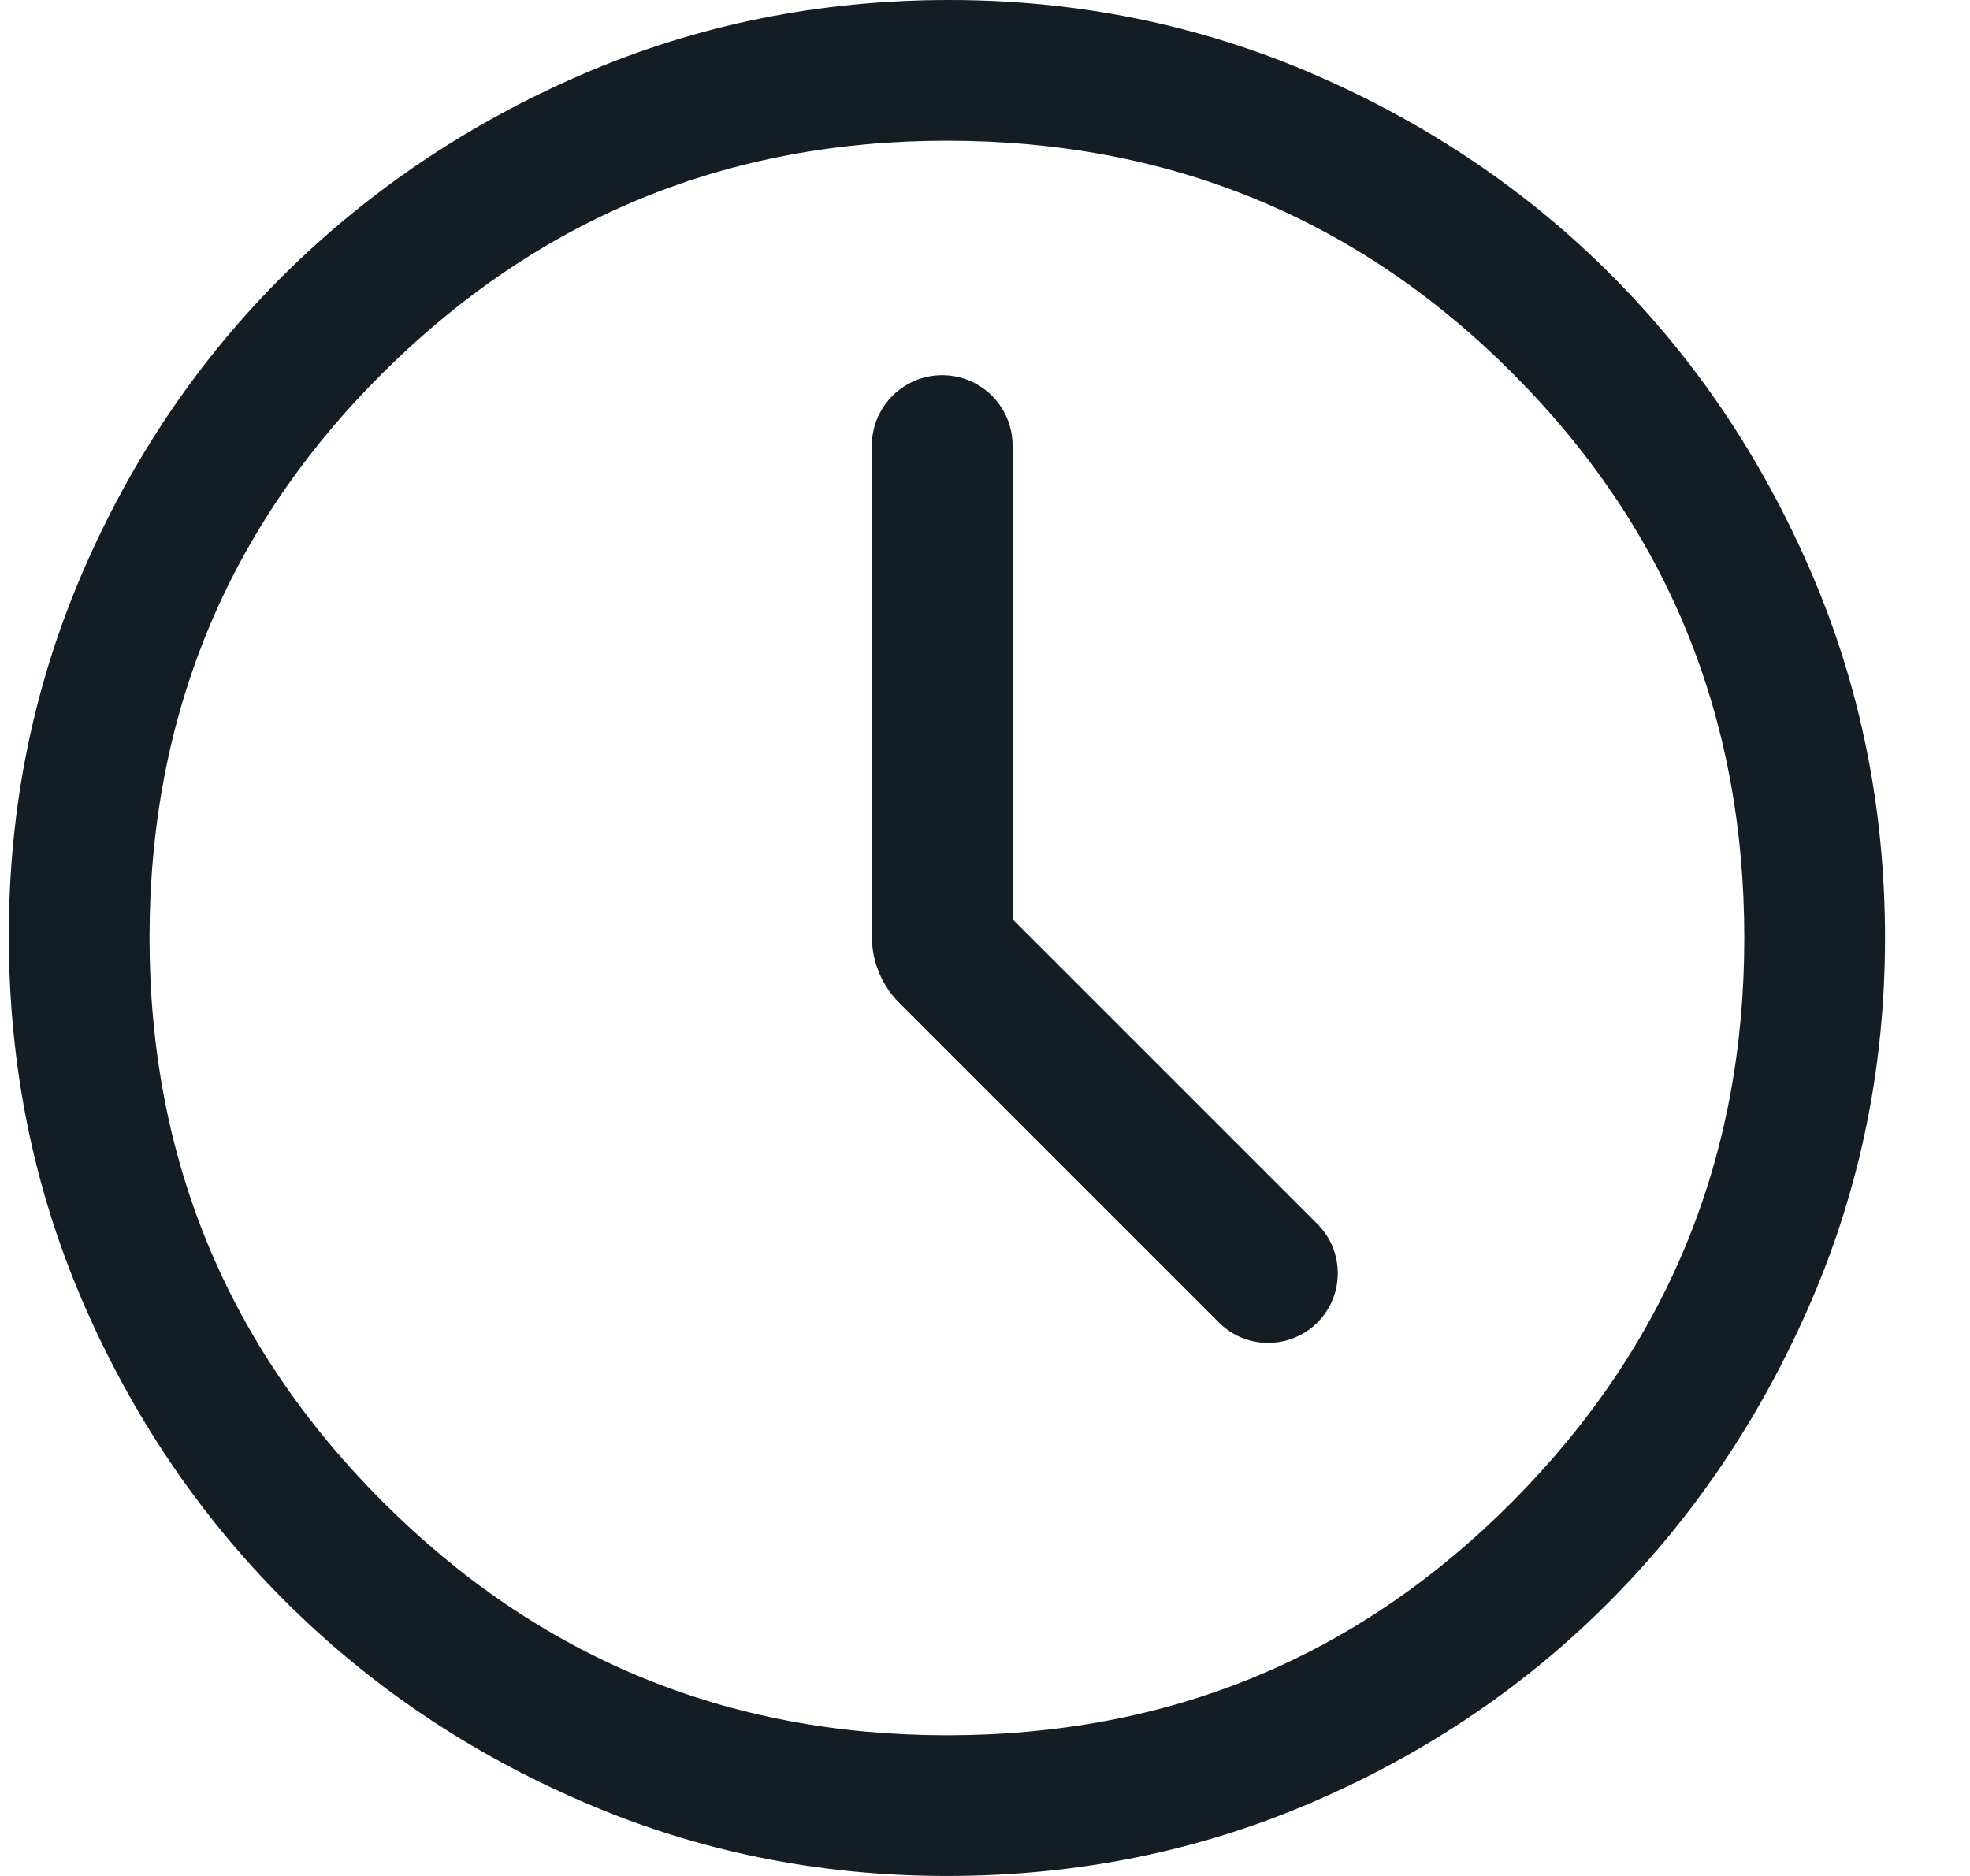
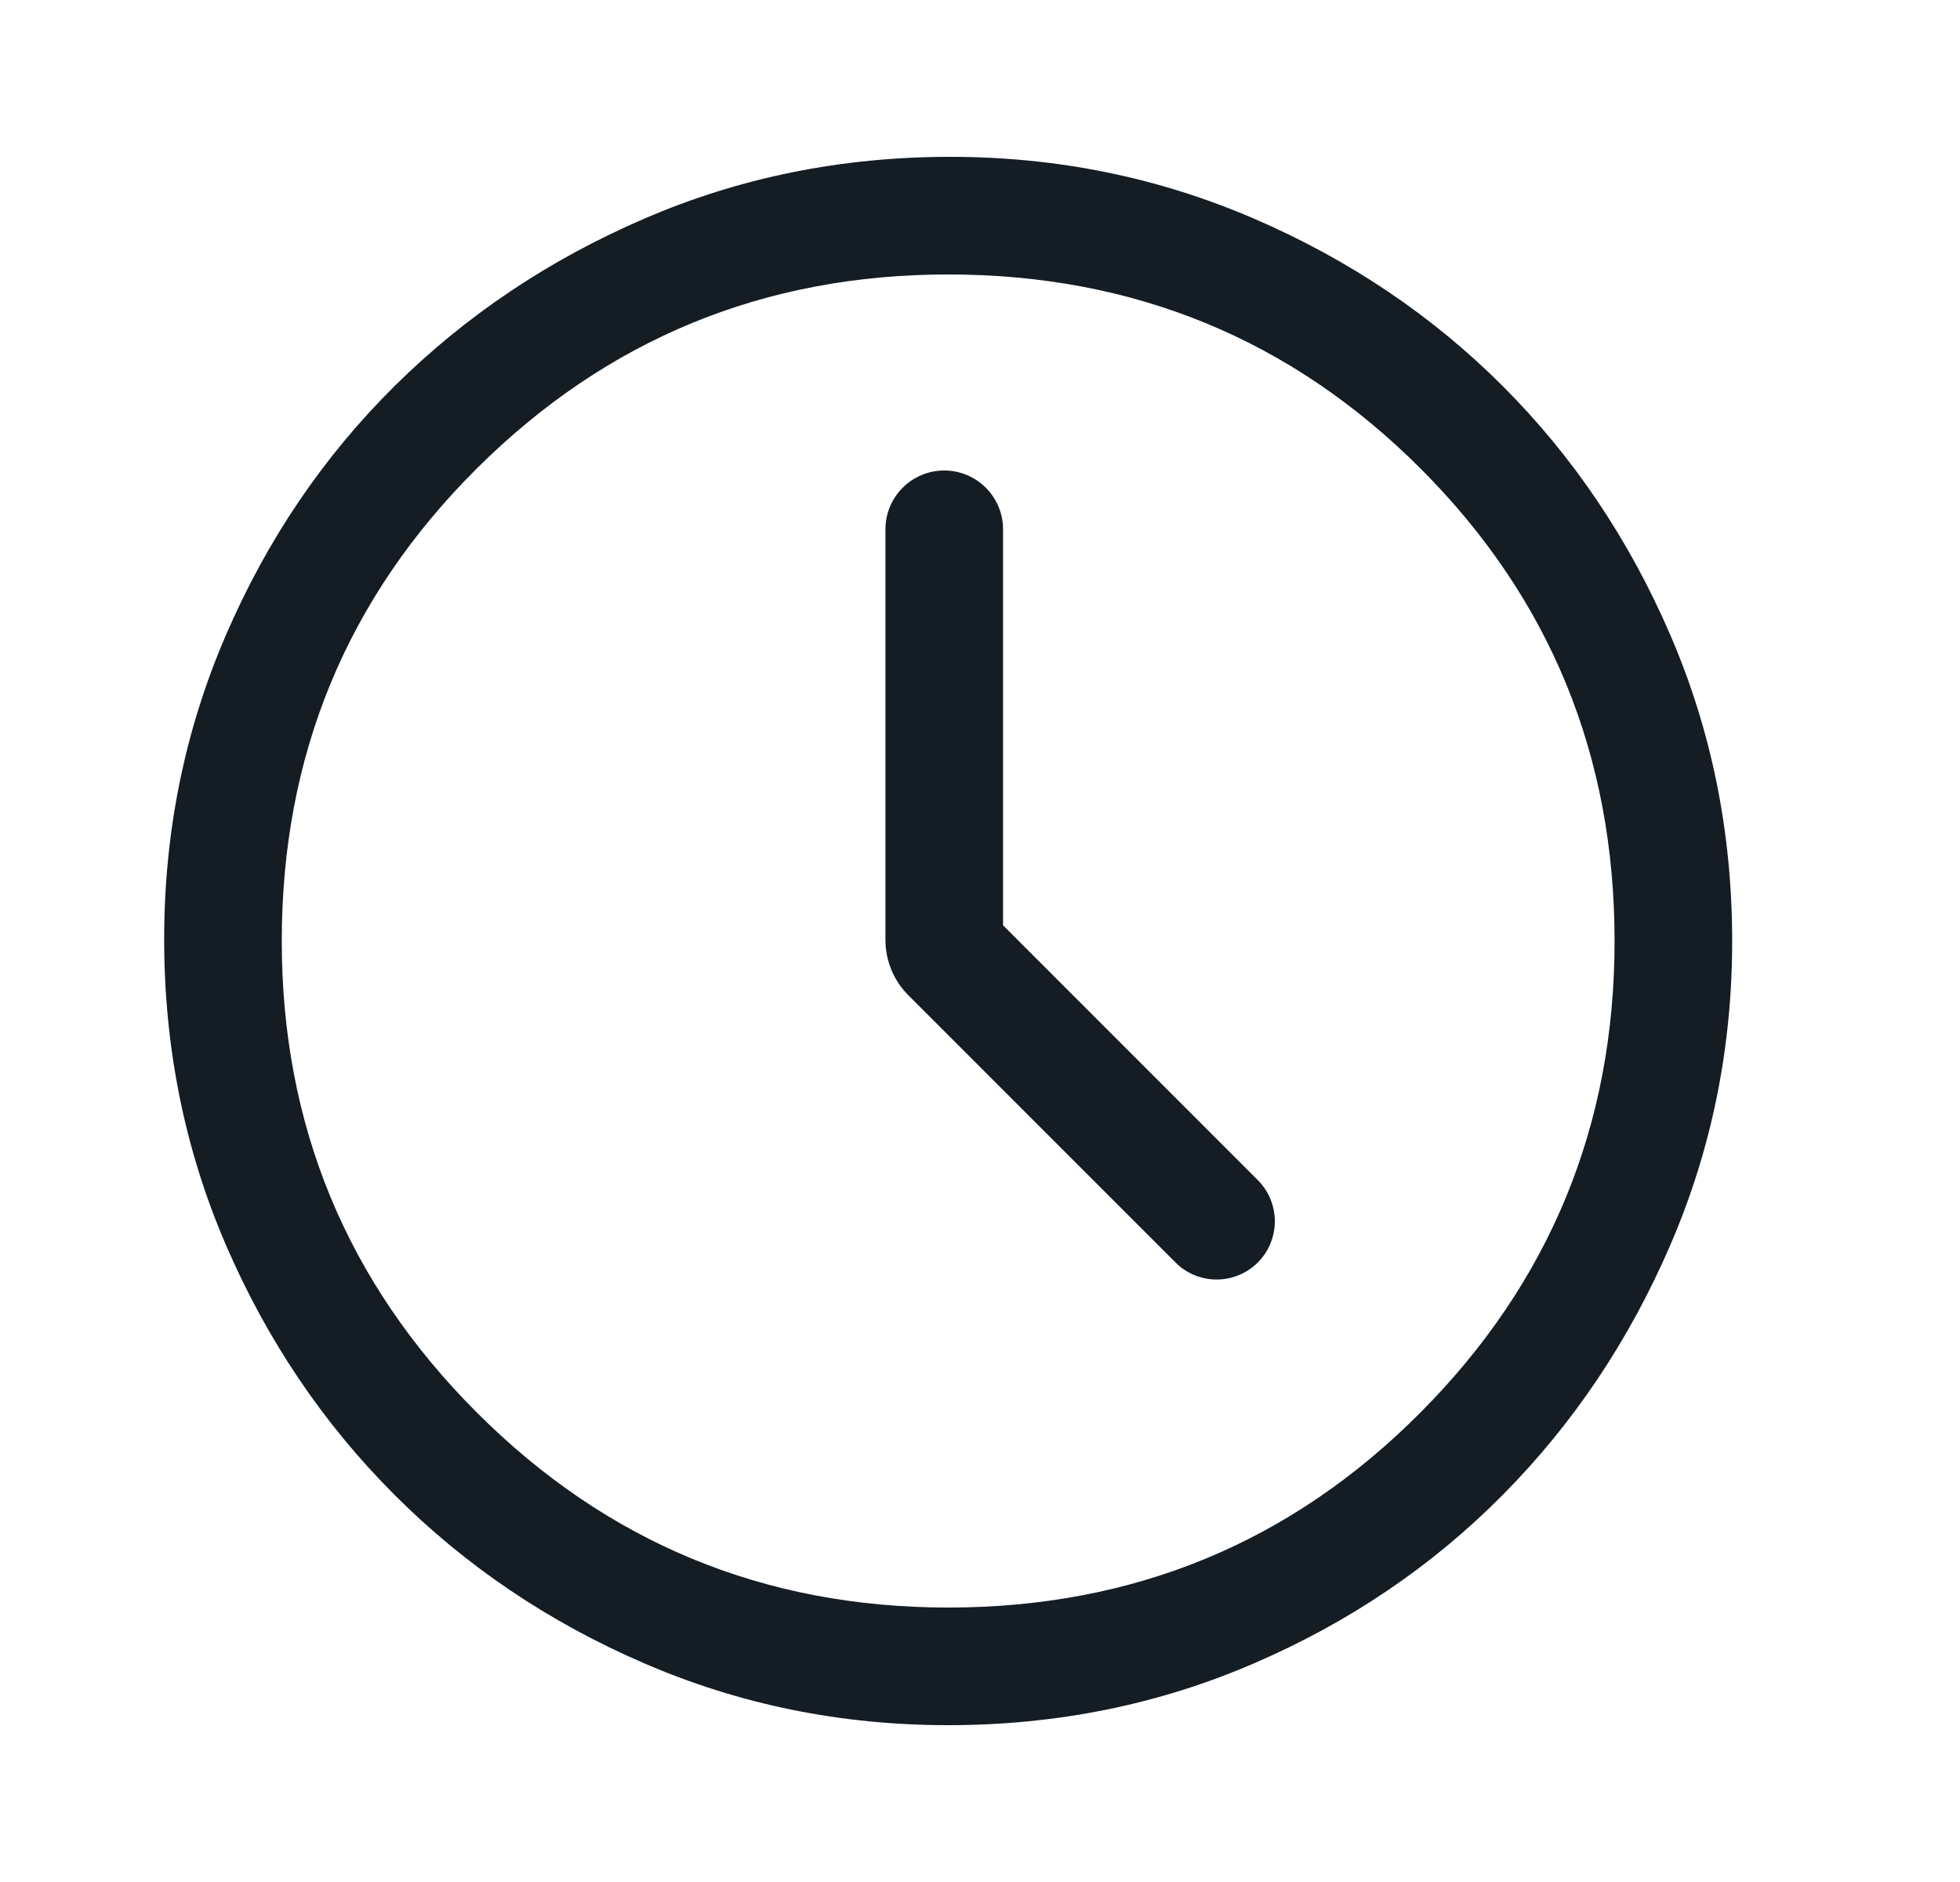
- <svg xmlns="http://www.w3.org/2000/svg" width="21" height="20" viewBox="0 0 21 20" fill="none">
-   <path d="M14.018 14.124C14.331 13.839 14.343 13.349 14.043 13.049L10.794 9.8V4.75C10.794 4.336 10.458 4 10.044 4C9.63 4 9.294 4.336 9.294 4.75V9.986C9.294 10.251 9.399 10.505 9.587 10.693L12.993 14.099C13.273 14.38 13.724 14.39 14.018 14.124Z" fill="#141C24" />
-   <path d="M10.094 20C8.727 20 7.435 19.738 6.219 19.212C5.002 18.688 3.94 17.971 3.031 17.062C2.123 16.154 1.406 15.092 0.881 13.875C0.356 12.658 0.094 11.358 0.094 9.975C0.094 8.608 0.356 7.317 0.881 6.1C1.406 4.883 2.123 3.825 3.031 2.925C3.94 2.025 5.002 1.312 6.219 0.787C7.435 0.263 8.735 0 10.119 0C11.485 0 12.777 0.263 13.994 0.787C15.21 1.312 16.269 2.025 17.169 2.925C18.069 3.825 18.781 4.883 19.306 6.1C19.831 7.317 20.094 8.617 20.094 10C20.094 11.367 19.831 12.658 19.306 13.875C18.781 15.092 18.069 16.154 17.169 17.062C16.269 17.971 15.21 18.688 13.994 19.212C12.777 19.738 11.477 20 10.094 20ZM10.094 18.5C12.46 18.5 14.469 17.671 16.119 16.012C17.769 14.354 18.594 12.35 18.594 10C18.594 7.633 17.769 5.625 16.119 3.975C14.469 2.325 12.46 1.5 10.094 1.5C7.744 1.5 5.74 2.325 4.081 3.975C2.423 5.625 1.594 7.633 1.594 10C1.594 12.35 2.423 14.354 4.081 16.012C5.74 17.671 7.744 18.5 10.094 18.5Z" fill="#141C24" />
+ <svg xmlns="http://www.w3.org/2000/svg" width="25" height="24" viewBox="0 0 25 24" fill="none">
+   <path d="M16.018 16.124C16.331 15.839 16.343 15.349 16.043 15.049L12.794 11.8V6.75C12.794 6.336 12.458 6 12.044 6C11.63 6 11.294 6.336 11.294 6.75V11.986C11.294 12.251 11.399 12.505 11.587 12.693L14.993 16.099C15.273 16.38 15.724 16.39 16.018 16.124Z" fill="#141C24" />
+   <path d="M12.094 22C10.727 22 9.435 21.738 8.219 21.212C7.002 20.688 5.94 19.971 5.031 19.062C4.123 18.154 3.406 17.092 2.881 15.875C2.356 14.658 2.094 13.358 2.094 11.975C2.094 10.608 2.356 9.317 2.881 8.1C3.406 6.883 4.123 5.825 5.031 4.925C5.94 4.025 7.002 3.312 8.219 2.788C9.435 2.263 10.735 2 12.119 2C13.485 2 14.777 2.263 15.994 2.788C17.21 3.312 18.269 4.025 19.169 4.925C20.069 5.825 20.781 6.883 21.306 8.1C21.831 9.317 22.094 10.617 22.094 12C22.094 13.367 21.831 14.658 21.306 15.875C20.781 17.092 20.069 18.154 19.169 19.062C18.269 19.971 17.21 20.688 15.994 21.212C14.777 21.738 13.477 22 12.094 22ZM12.094 20.5C14.46 20.5 16.469 19.671 18.119 18.012C19.769 16.354 20.594 14.35 20.594 12C20.594 9.633 19.769 7.625 18.119 5.975C16.469 4.325 14.46 3.5 12.094 3.5C9.744 3.5 7.74 4.325 6.081 5.975C4.423 7.625 3.594 9.633 3.594 12C3.594 14.35 4.423 16.354 6.081 18.012C7.74 19.671 9.744 20.5 12.094 20.5Z" fill="#141C24" />
</svg>
